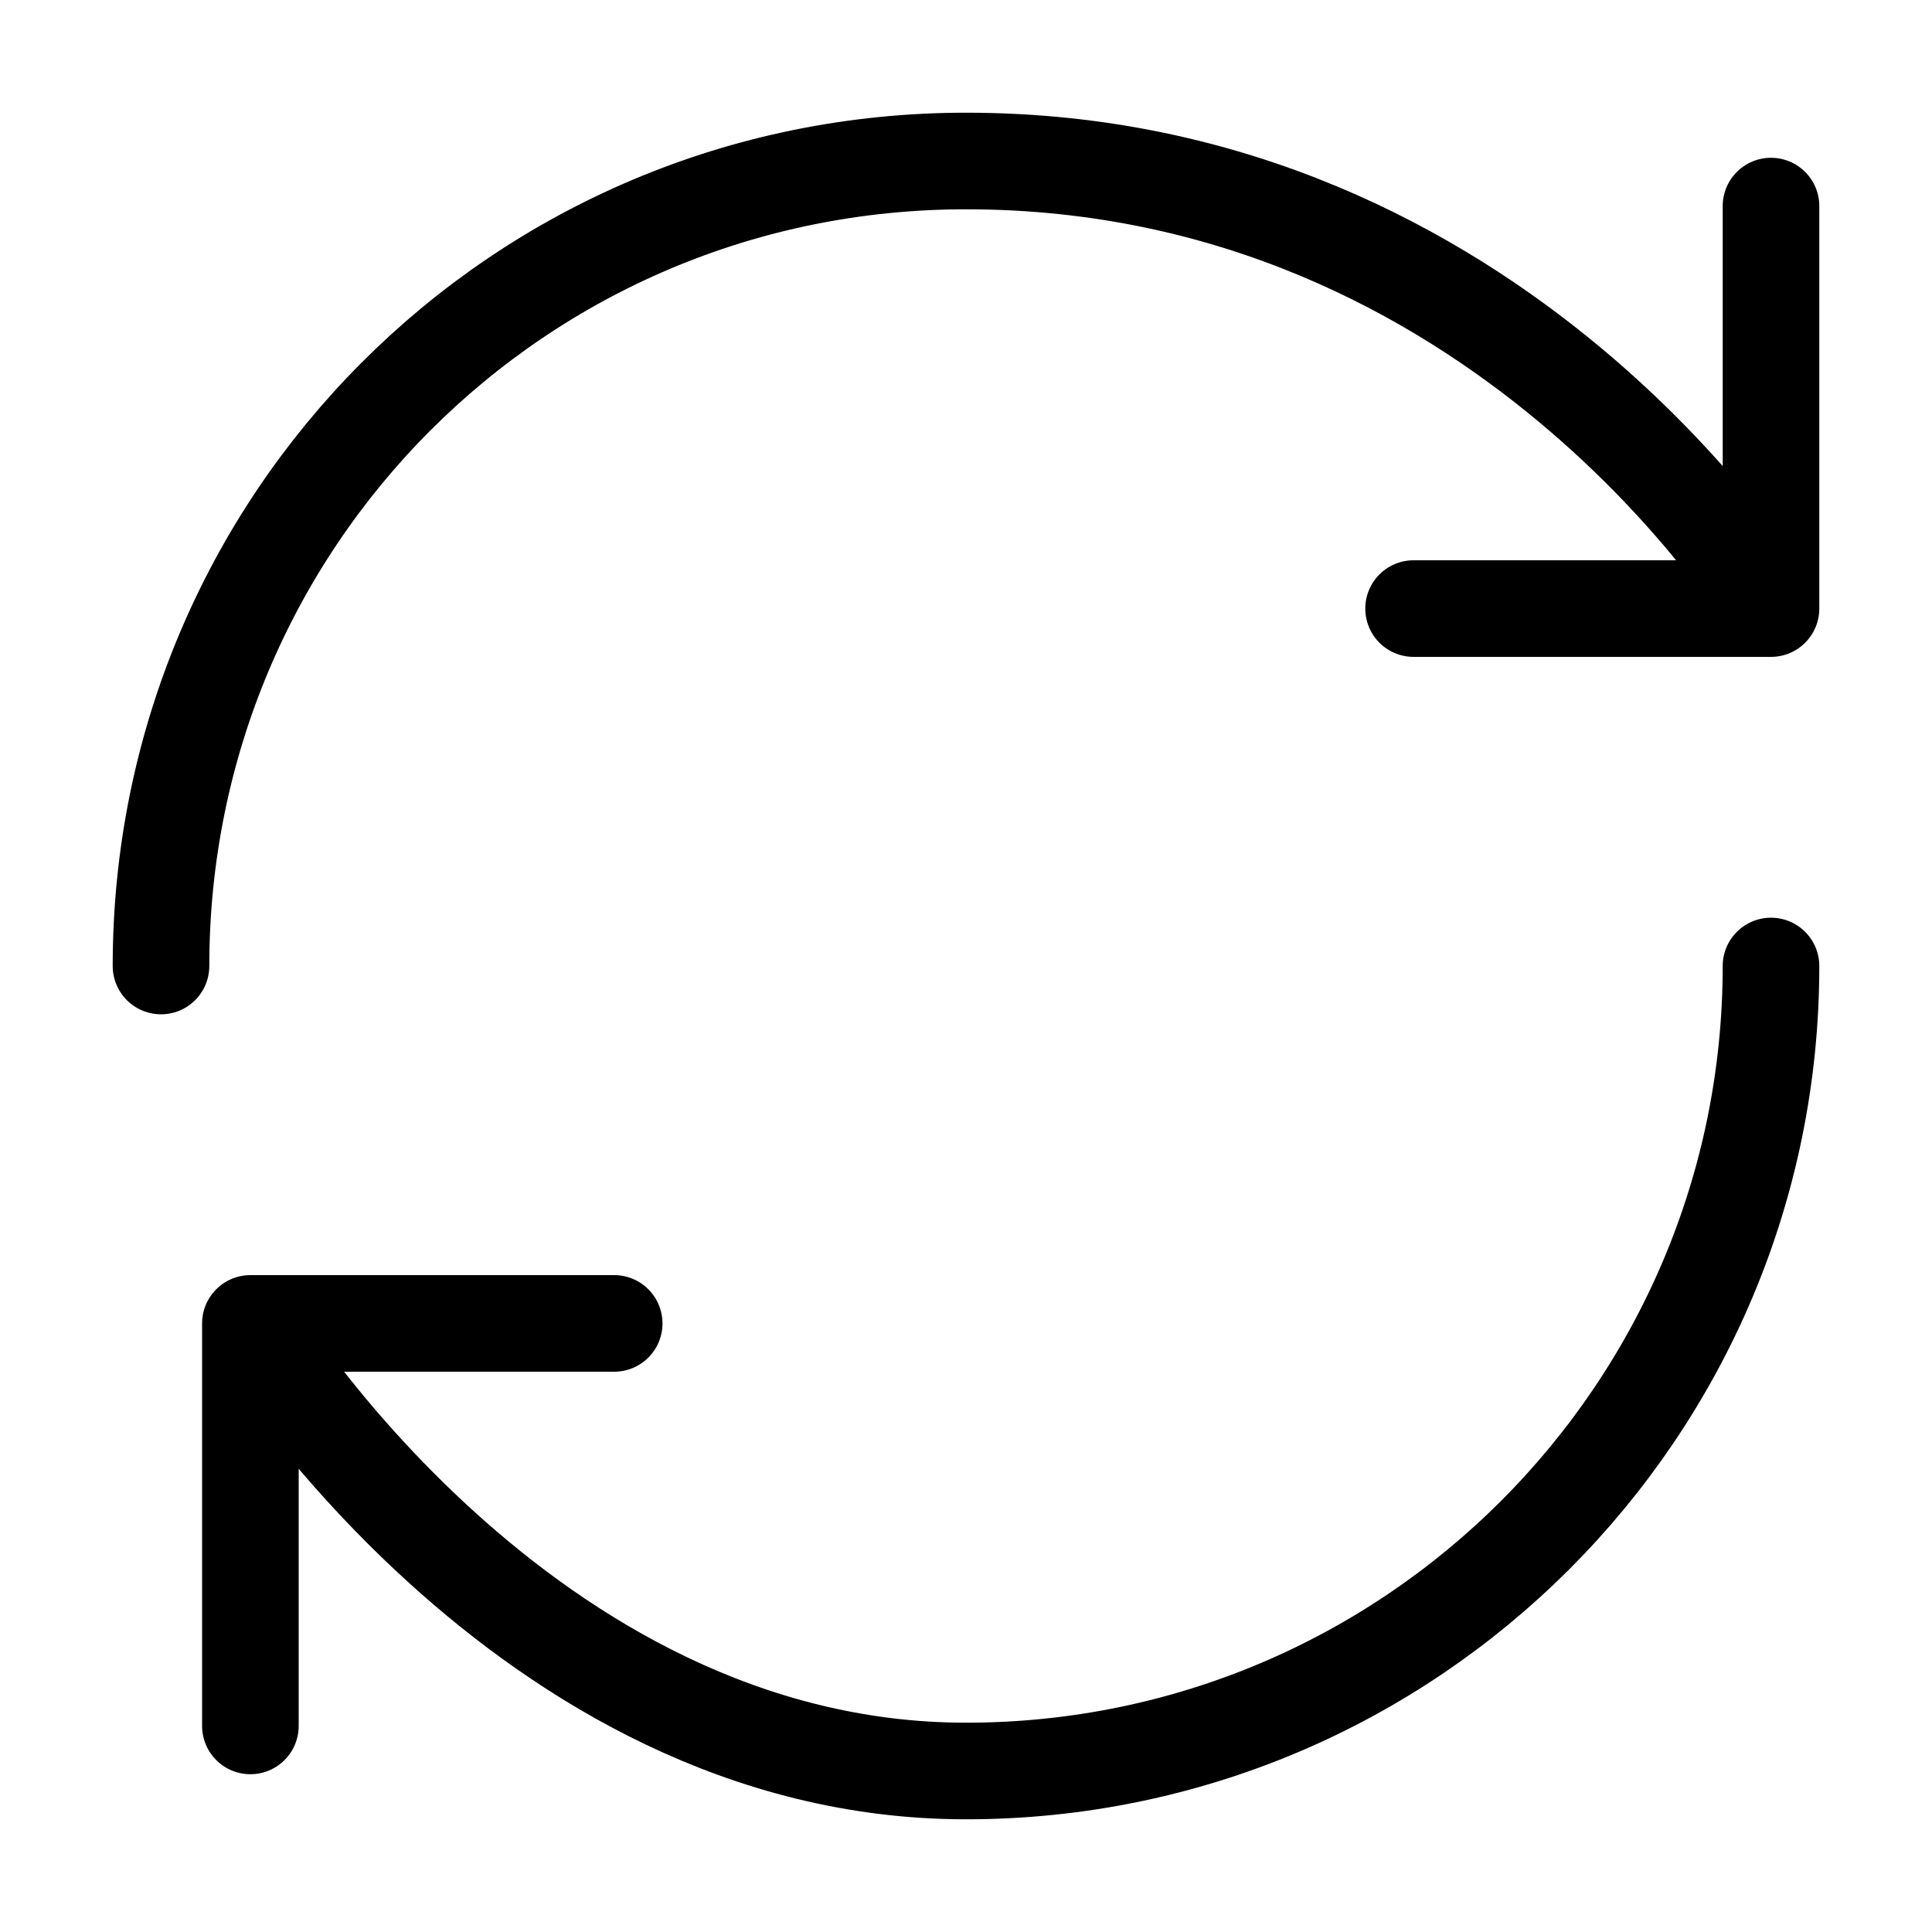
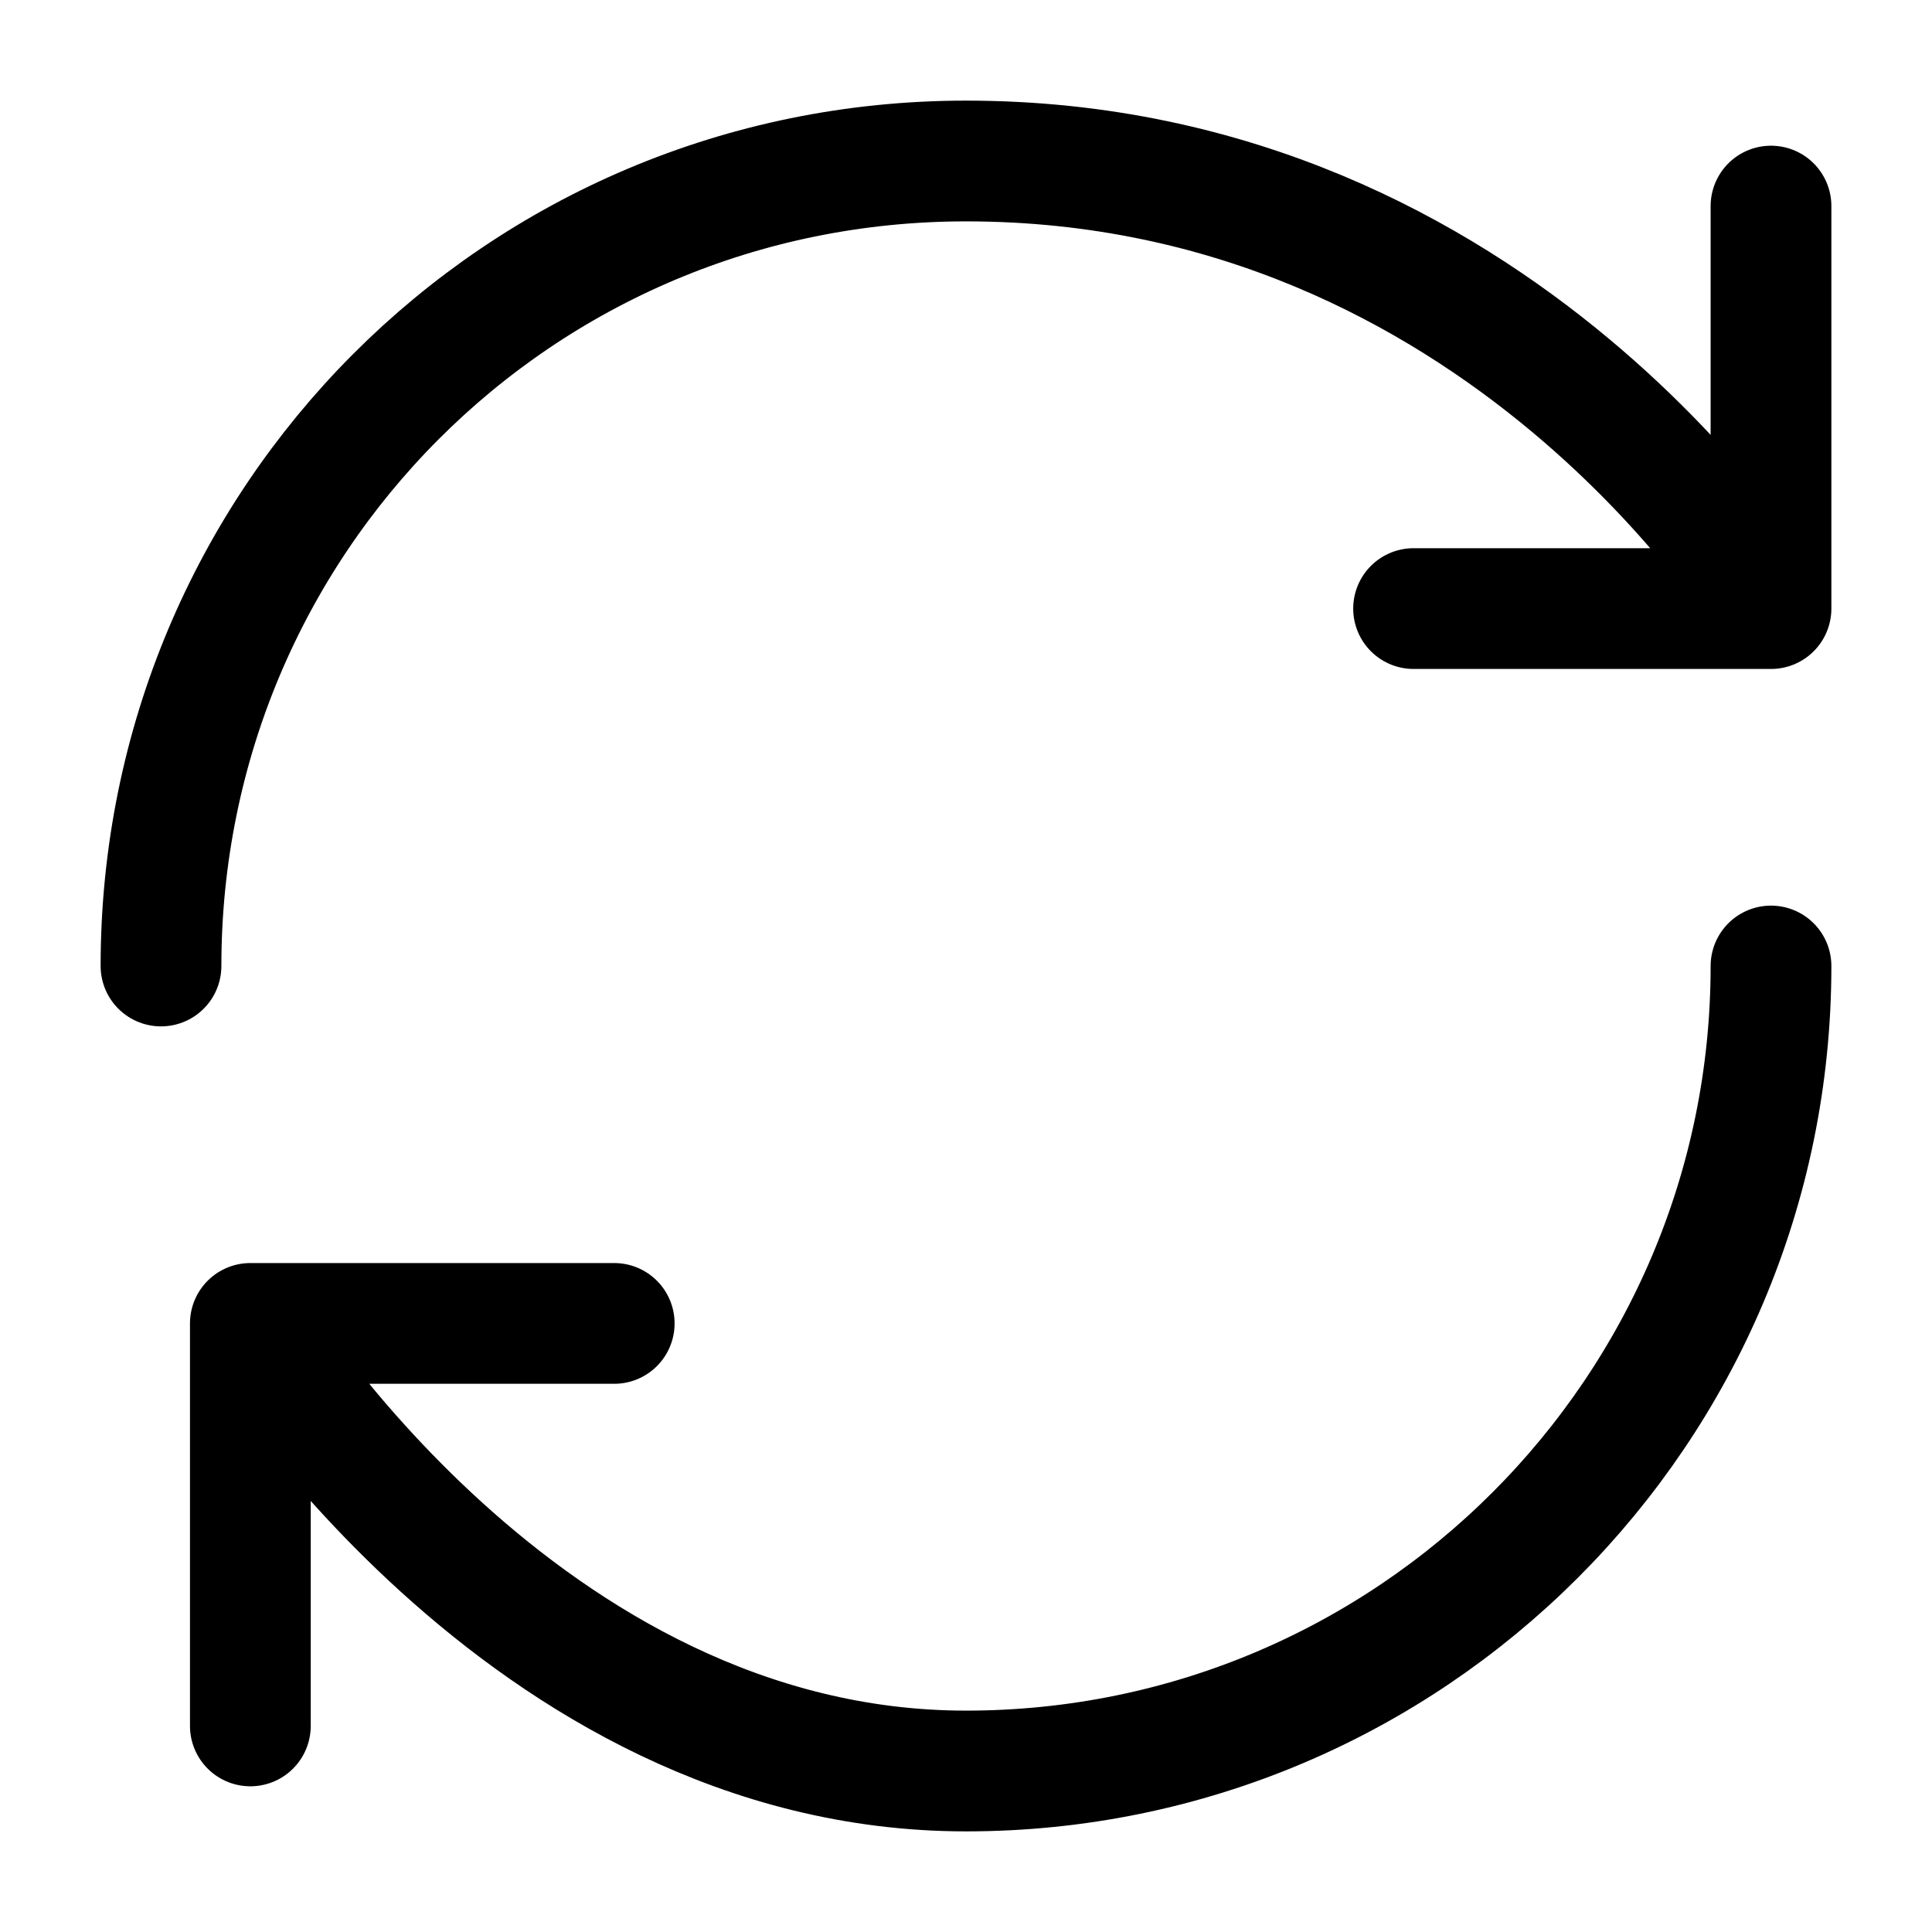
- <svg xmlns="http://www.w3.org/2000/svg" width="20" height="20" viewBox="0 0 30 30" fill="none">
-   <path d="M27.5 15C27.5 21.9 21.9 27.5 15 27.5C8.1 27.5 3.888 20.55 3.888 20.55M3.888 20.55H9.537M3.888 20.55V26.8M2.5 15C2.5 8.1 8.05 2.5 15 2.5C23.337 2.5 27.5 9.45 27.5 9.45M27.5 9.45V3.2M27.5 9.45H21.95" stroke="currentColor" stroke-width="1.5" stroke-linecap="round" stroke-linejoin="round" />
+ <svg xmlns="http://www.w3.org/2000/svg" width="20" height="20" viewBox="0 0 24 24" fill="none">
+   <path d="M22 12C22 17.52 17.52 22 12 22C6.48 22 3.11 16.44 3.11 16.44M3.11 16.44H7.63M3.11 16.44V21.44M2 12C2 6.48 6.44 2 12 2C18.67 2 22 7.56 22 7.56M22 7.56V2.56M22 7.56H17.56" stroke="currentColor" stroke-width="1.5" stroke-linecap="round" stroke-linejoin="round" />
</svg>
